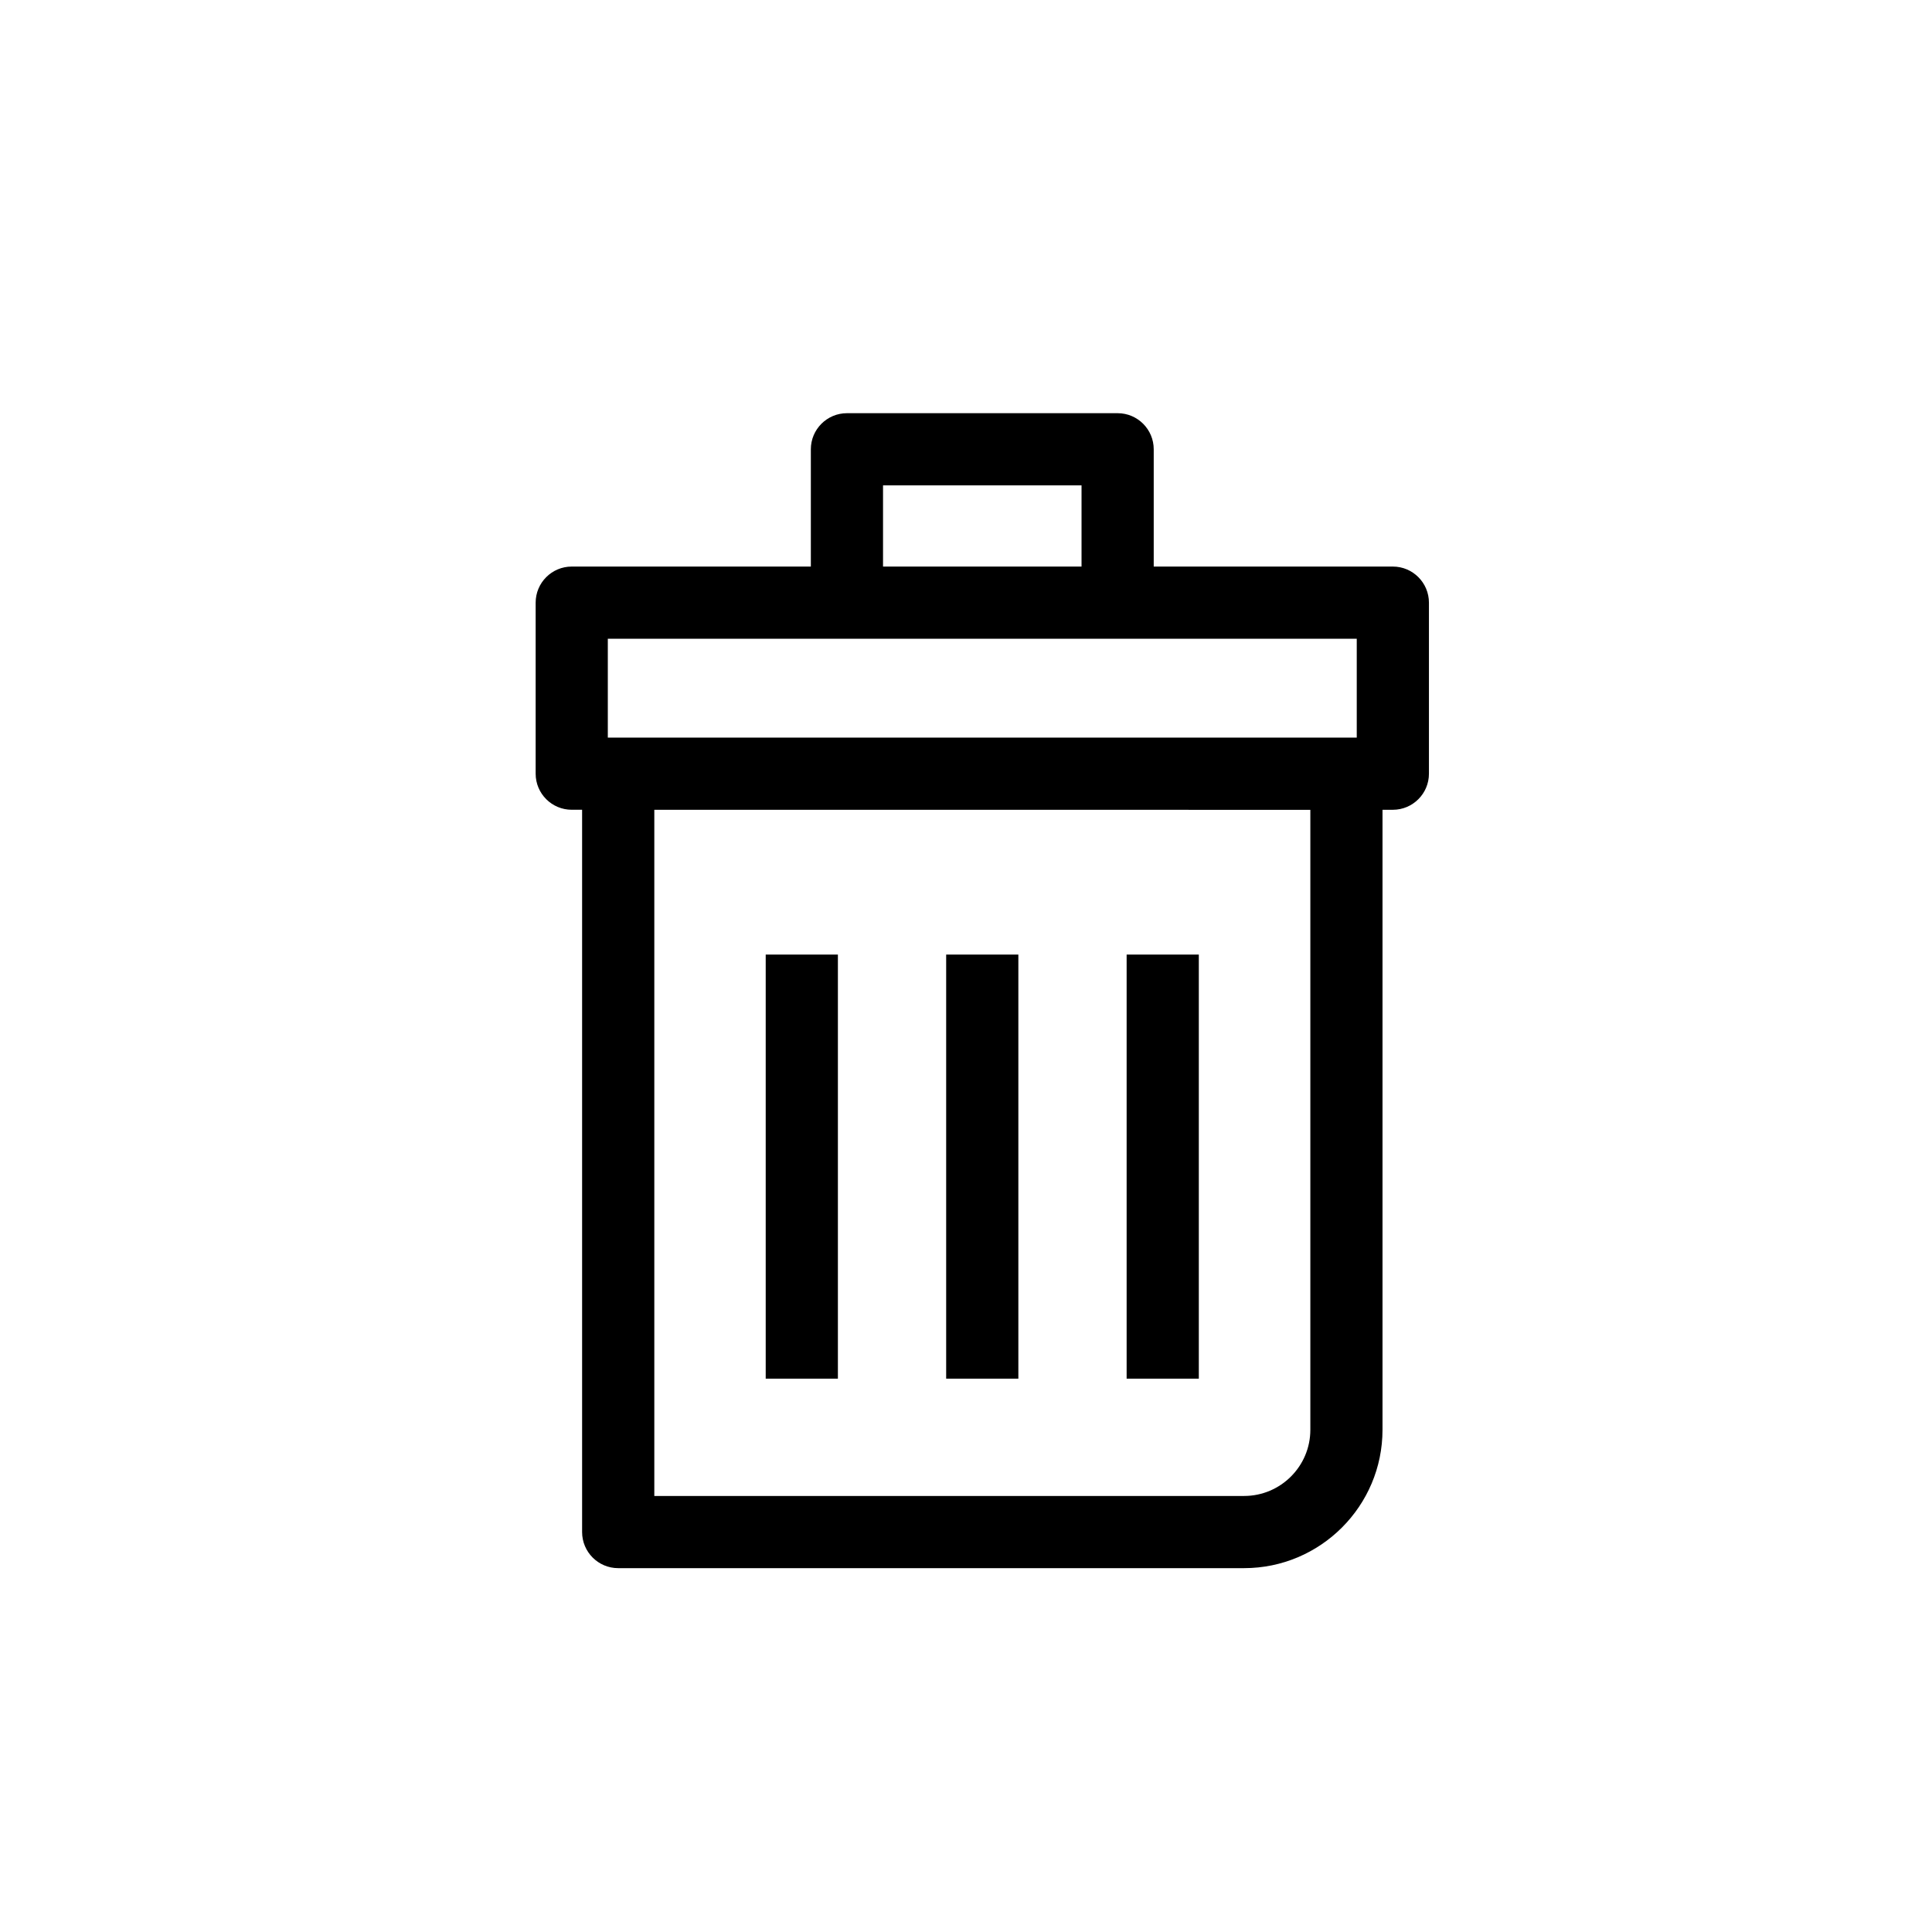
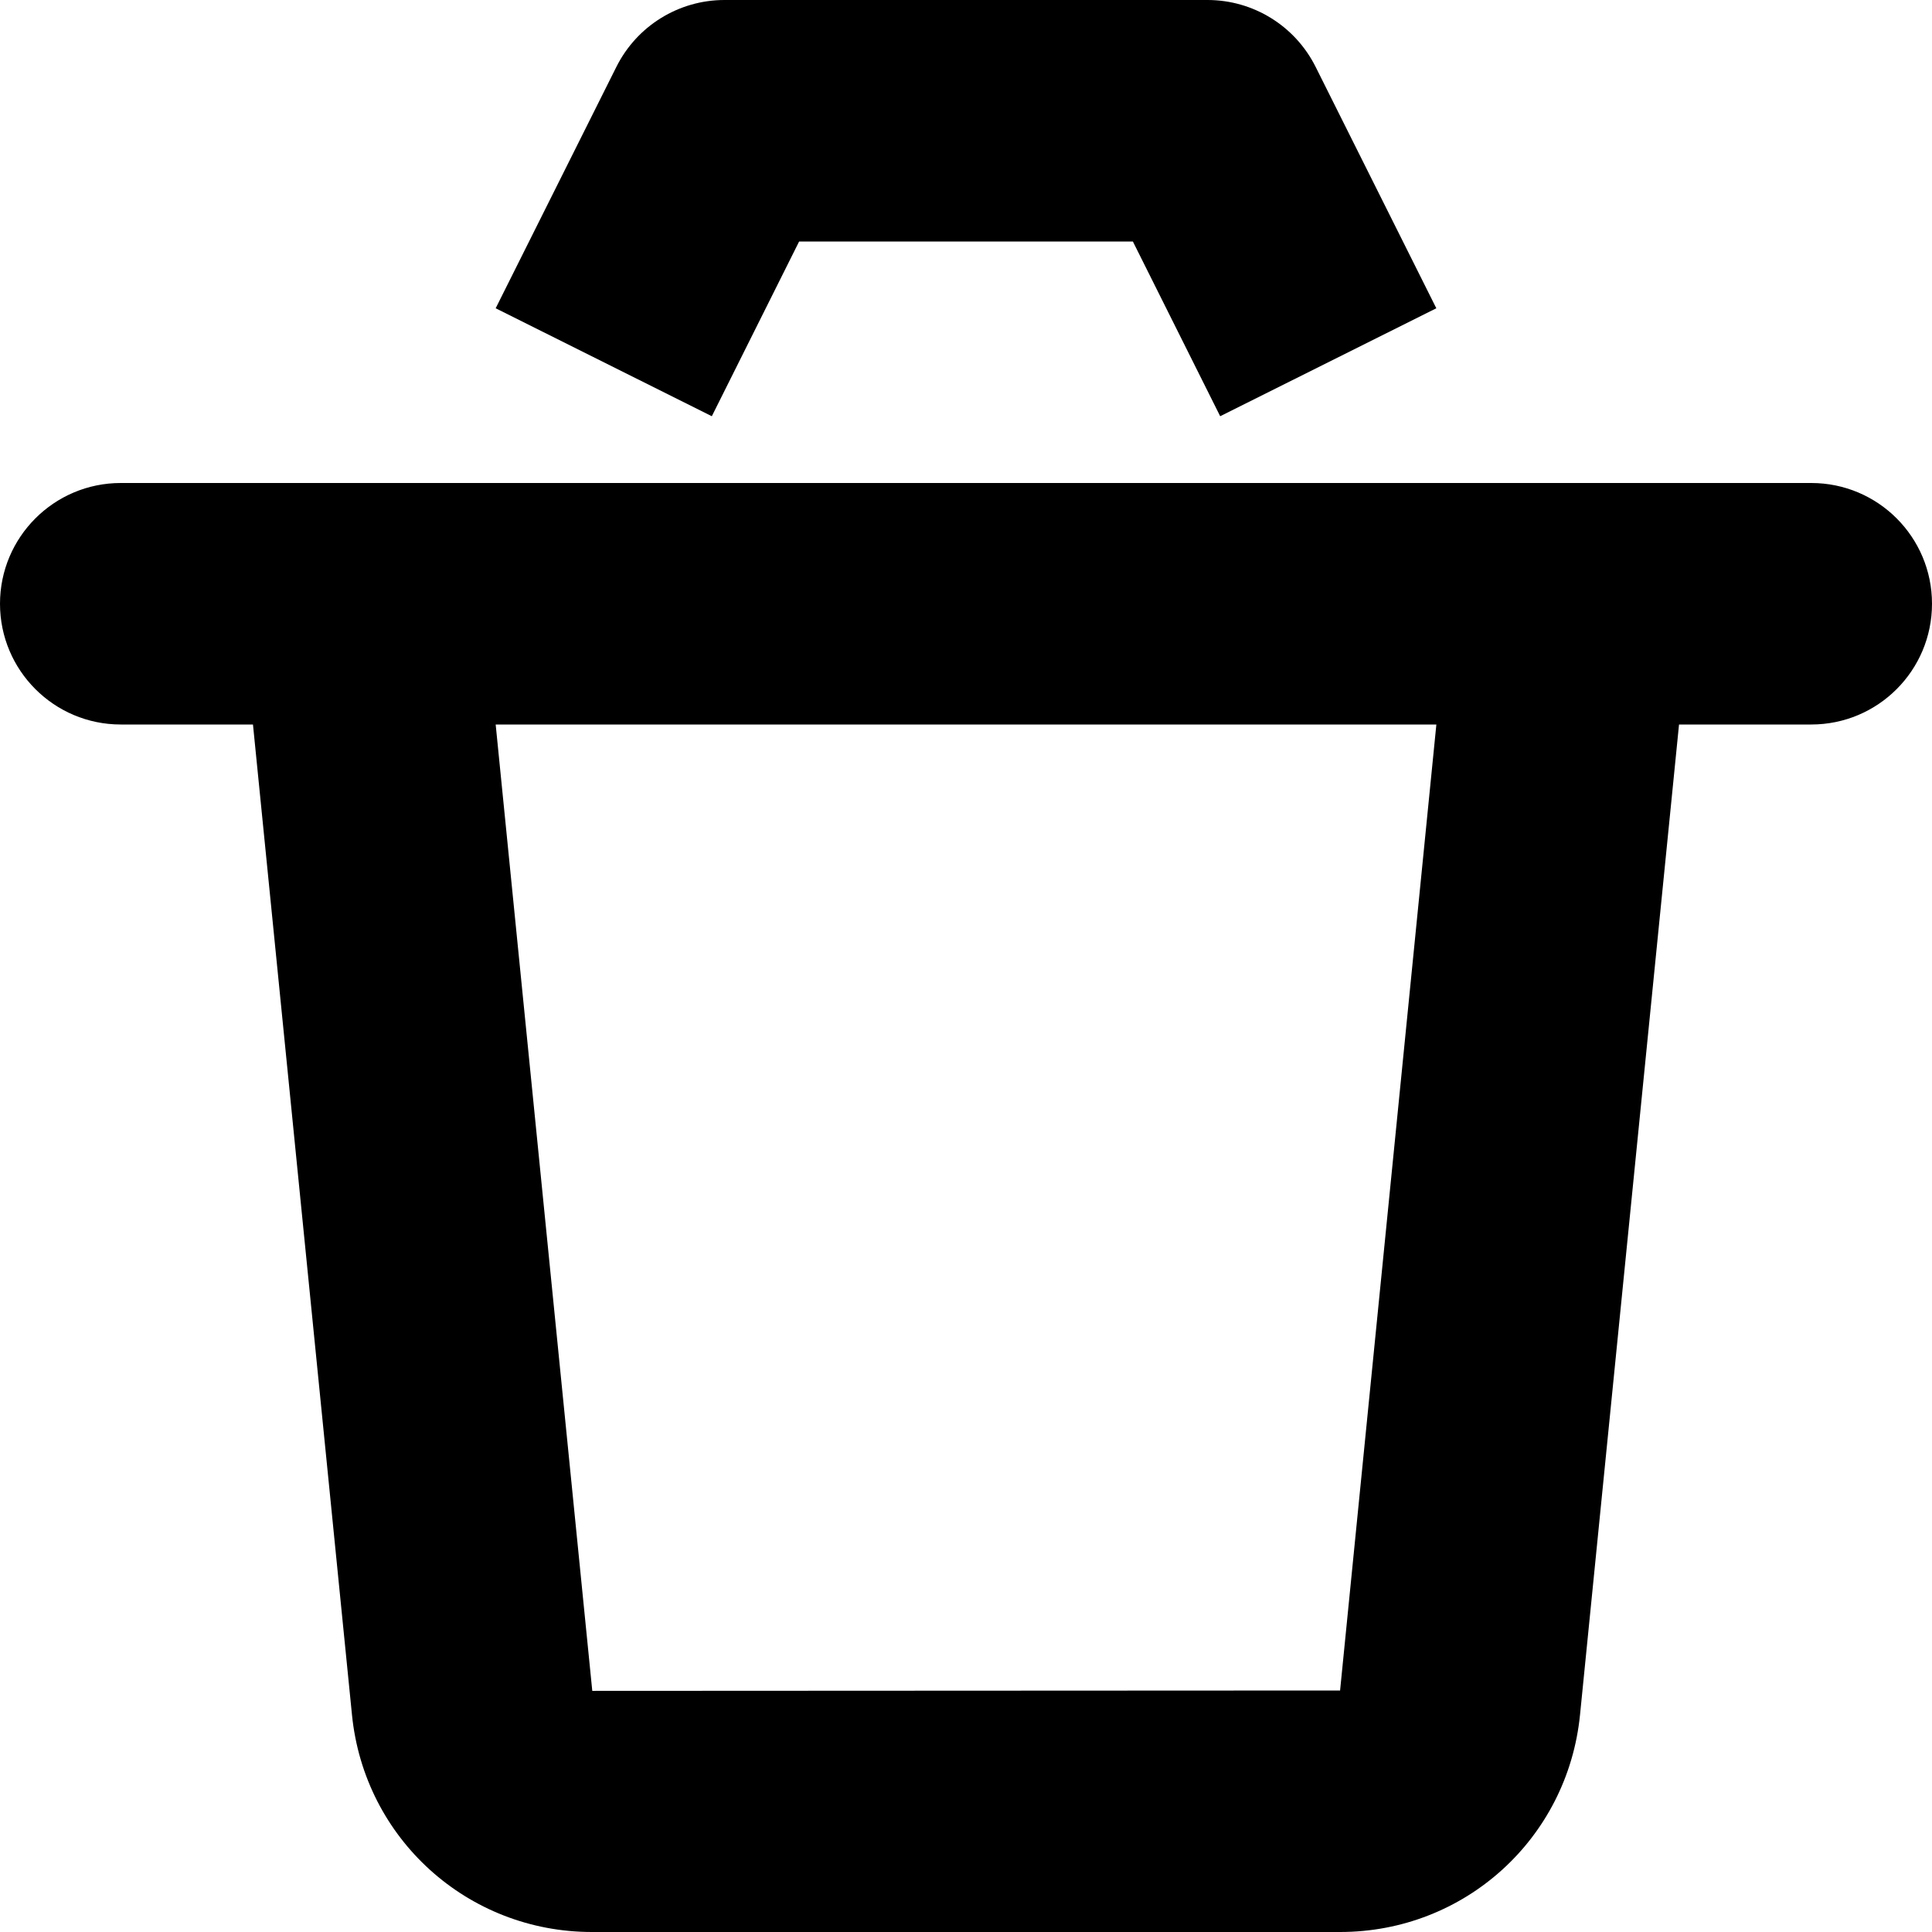
- <svg xmlns="http://www.w3.org/2000/svg" viewBox="0 0 91 91">
-   <path d="M67.305 36.442v-8.055c0-.939-.762-1.701-1.7-1.701H54.342v-5.524c0-.938-.761-1.7-1.699-1.7h-12.75c-.939 0-1.701.762-1.701 1.7v5.524H26.93c-.939 0-1.7.762-1.7 1.701v8.055c0 .938.761 1.699 1.7 1.699h.488v34.021c0 .938.761 1.7 1.699 1.7h29.481c3.595 0 6.52-2.924 6.52-6.518V38.142h.486c.939 0 1.701-.761 1.701-1.7zm-25.713-13.58h9.35v3.824h-9.35v-3.824zm20.127 44.483c0 1.719-1.4 3.117-3.12 3.117h-27.78v-32.32l30.9.002v29.201zm2.185-32.603H28.629v-4.655H63.905v4.655z" />
-   <path d="M36.066 44.962h3.4v19.975h-3.4zM44.566 44.962h3.4v19.975h-3.4zM53.066 44.962h3.4v19.975h-3.4z" />
+ <svg xmlns="http://www.w3.org/2000/svg" viewBox="0 0 16 16">
+   <path d="M11.098 16H4.902c-1.029 0-1.884-.772-1.987-1.798L2.095 6H1c-.552 0-1-.448-1-1s.448-1 1-1h2c.514 0 .944.389.995.9l.91 9.103L11.098 14l.907-9.1c.051-.511.481-.9.995-.9h2c.553 0 1 .448 1 1s-.447 1-1 1h-1.095l-.82 8.202C12.982 15.227 12.129 16 11.098 16zm-.993-12.553L9.382 2H6.618l-.723 1.447-1.79-.894 1-2C5.275.214 5.621 0 6 0h4c.379 0 .725.214.895.553l1 2-1.79.894zM2 4h12v2H2z" />
</svg>
